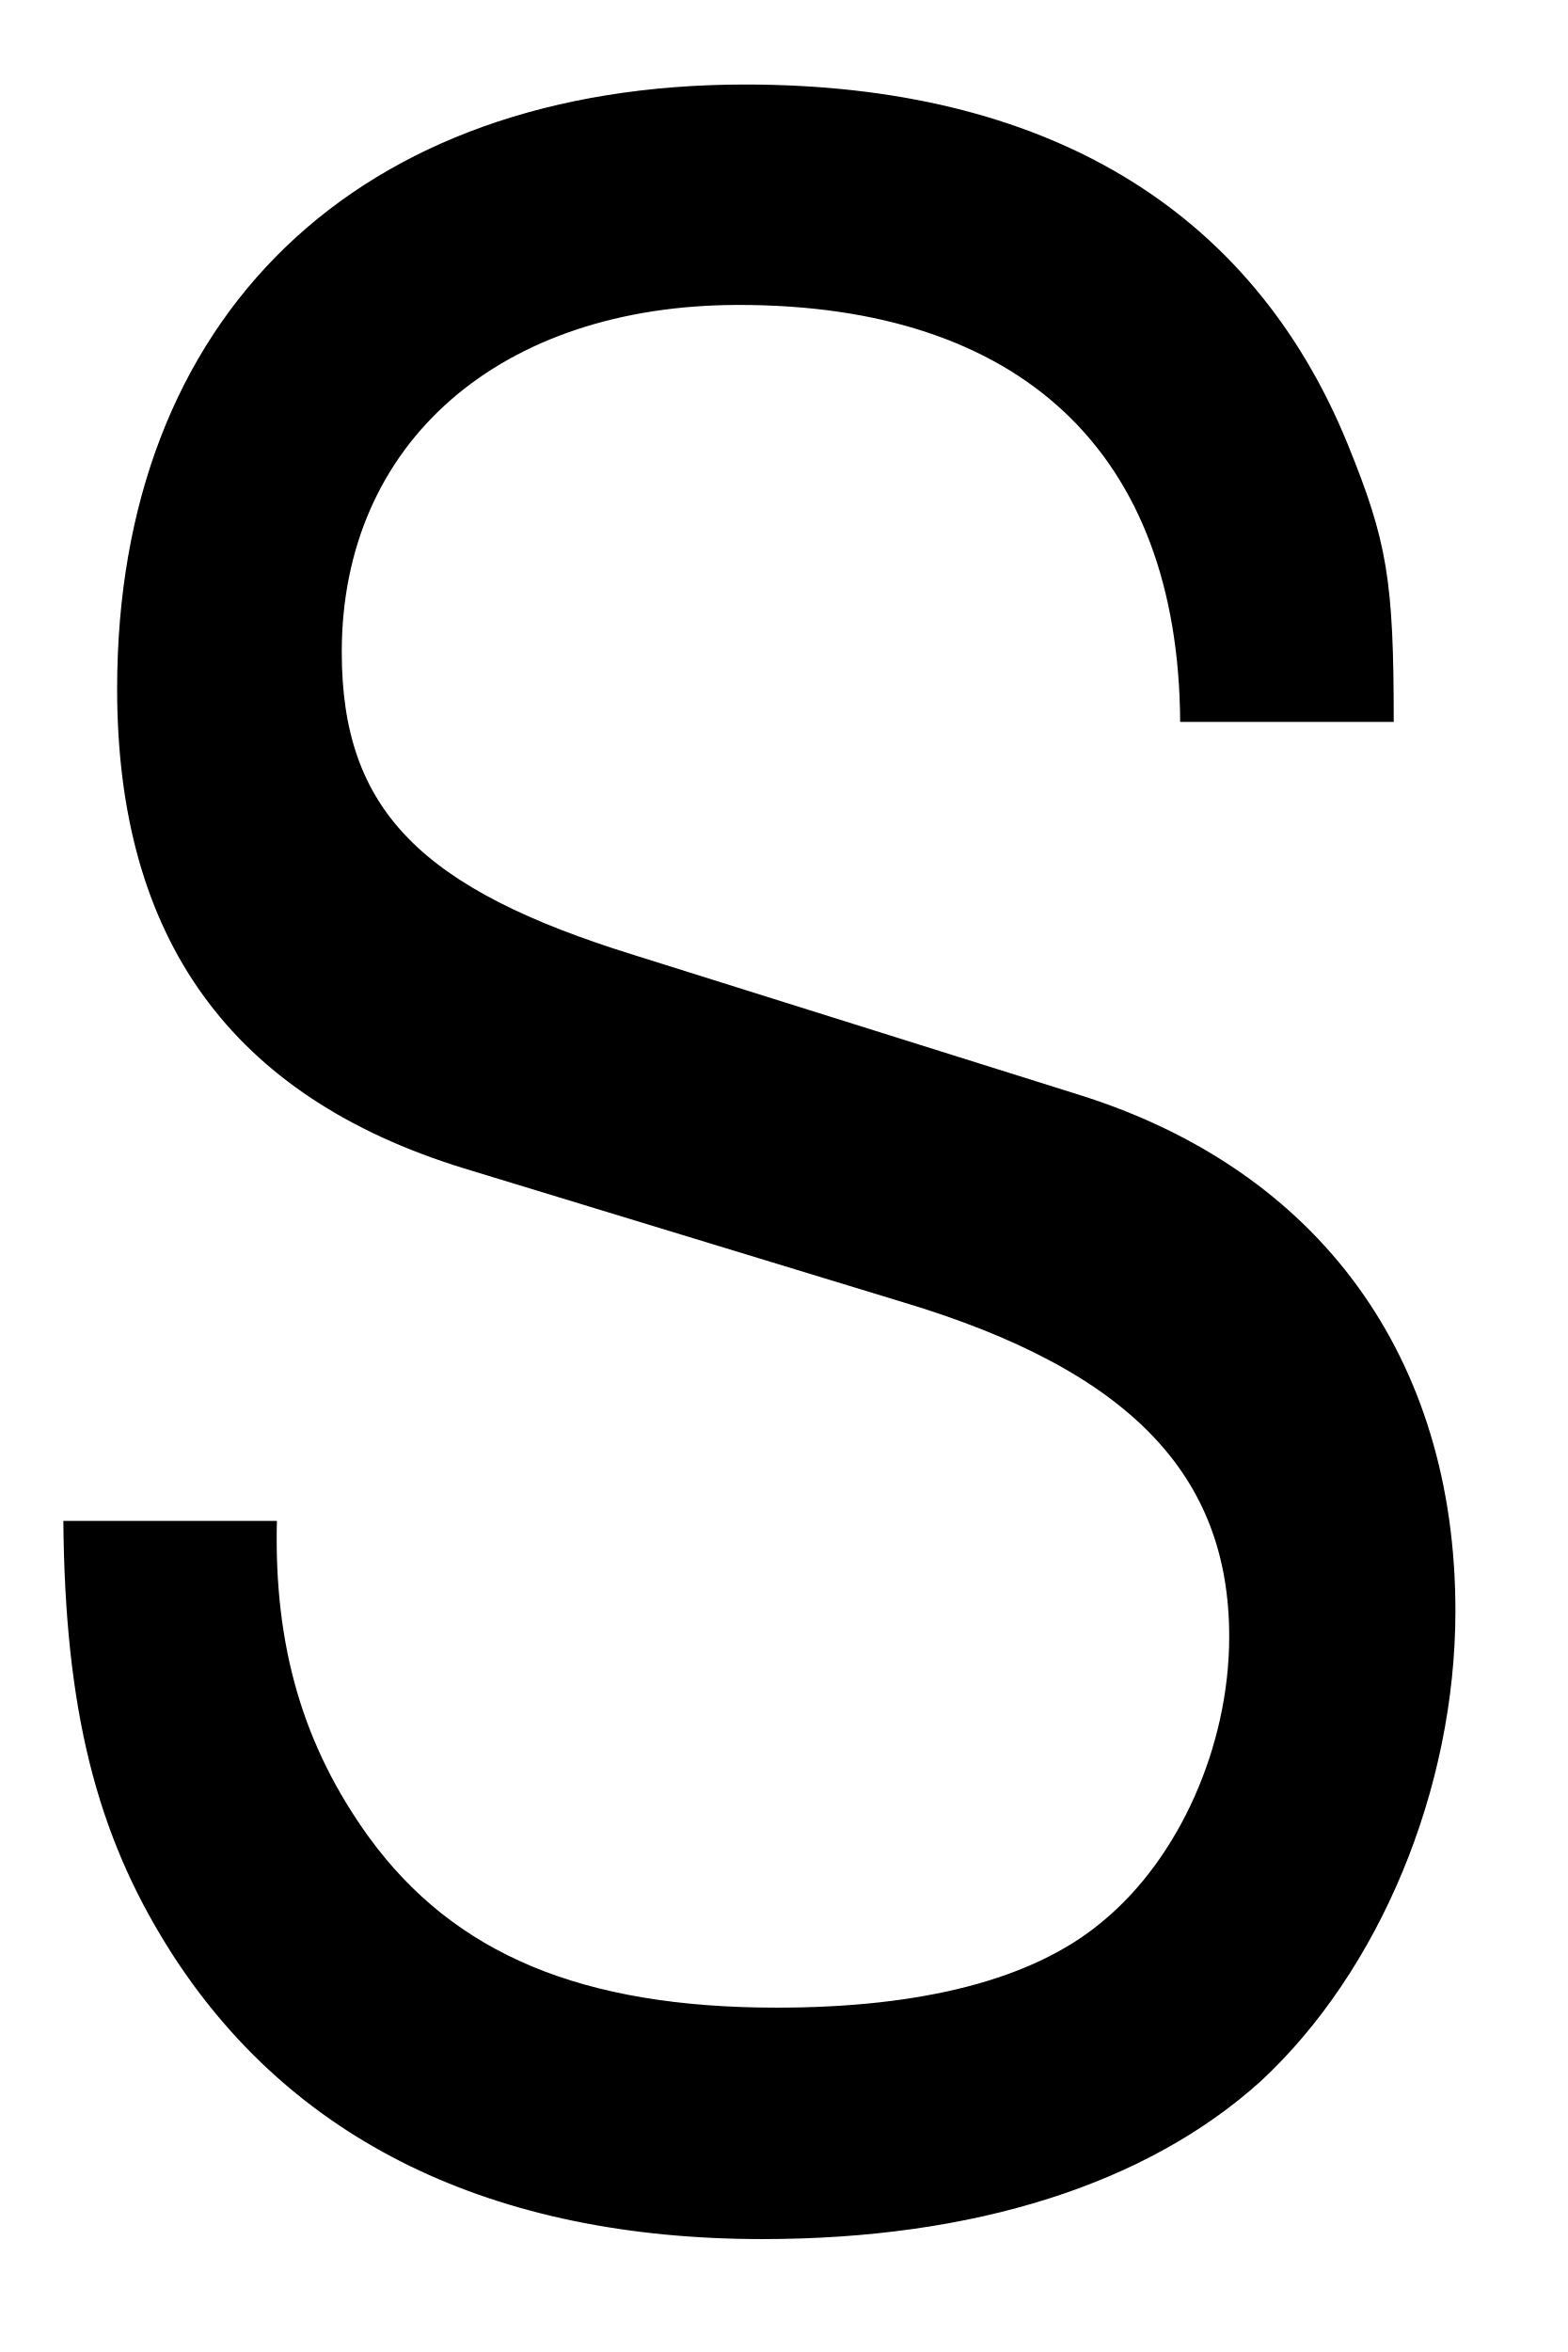
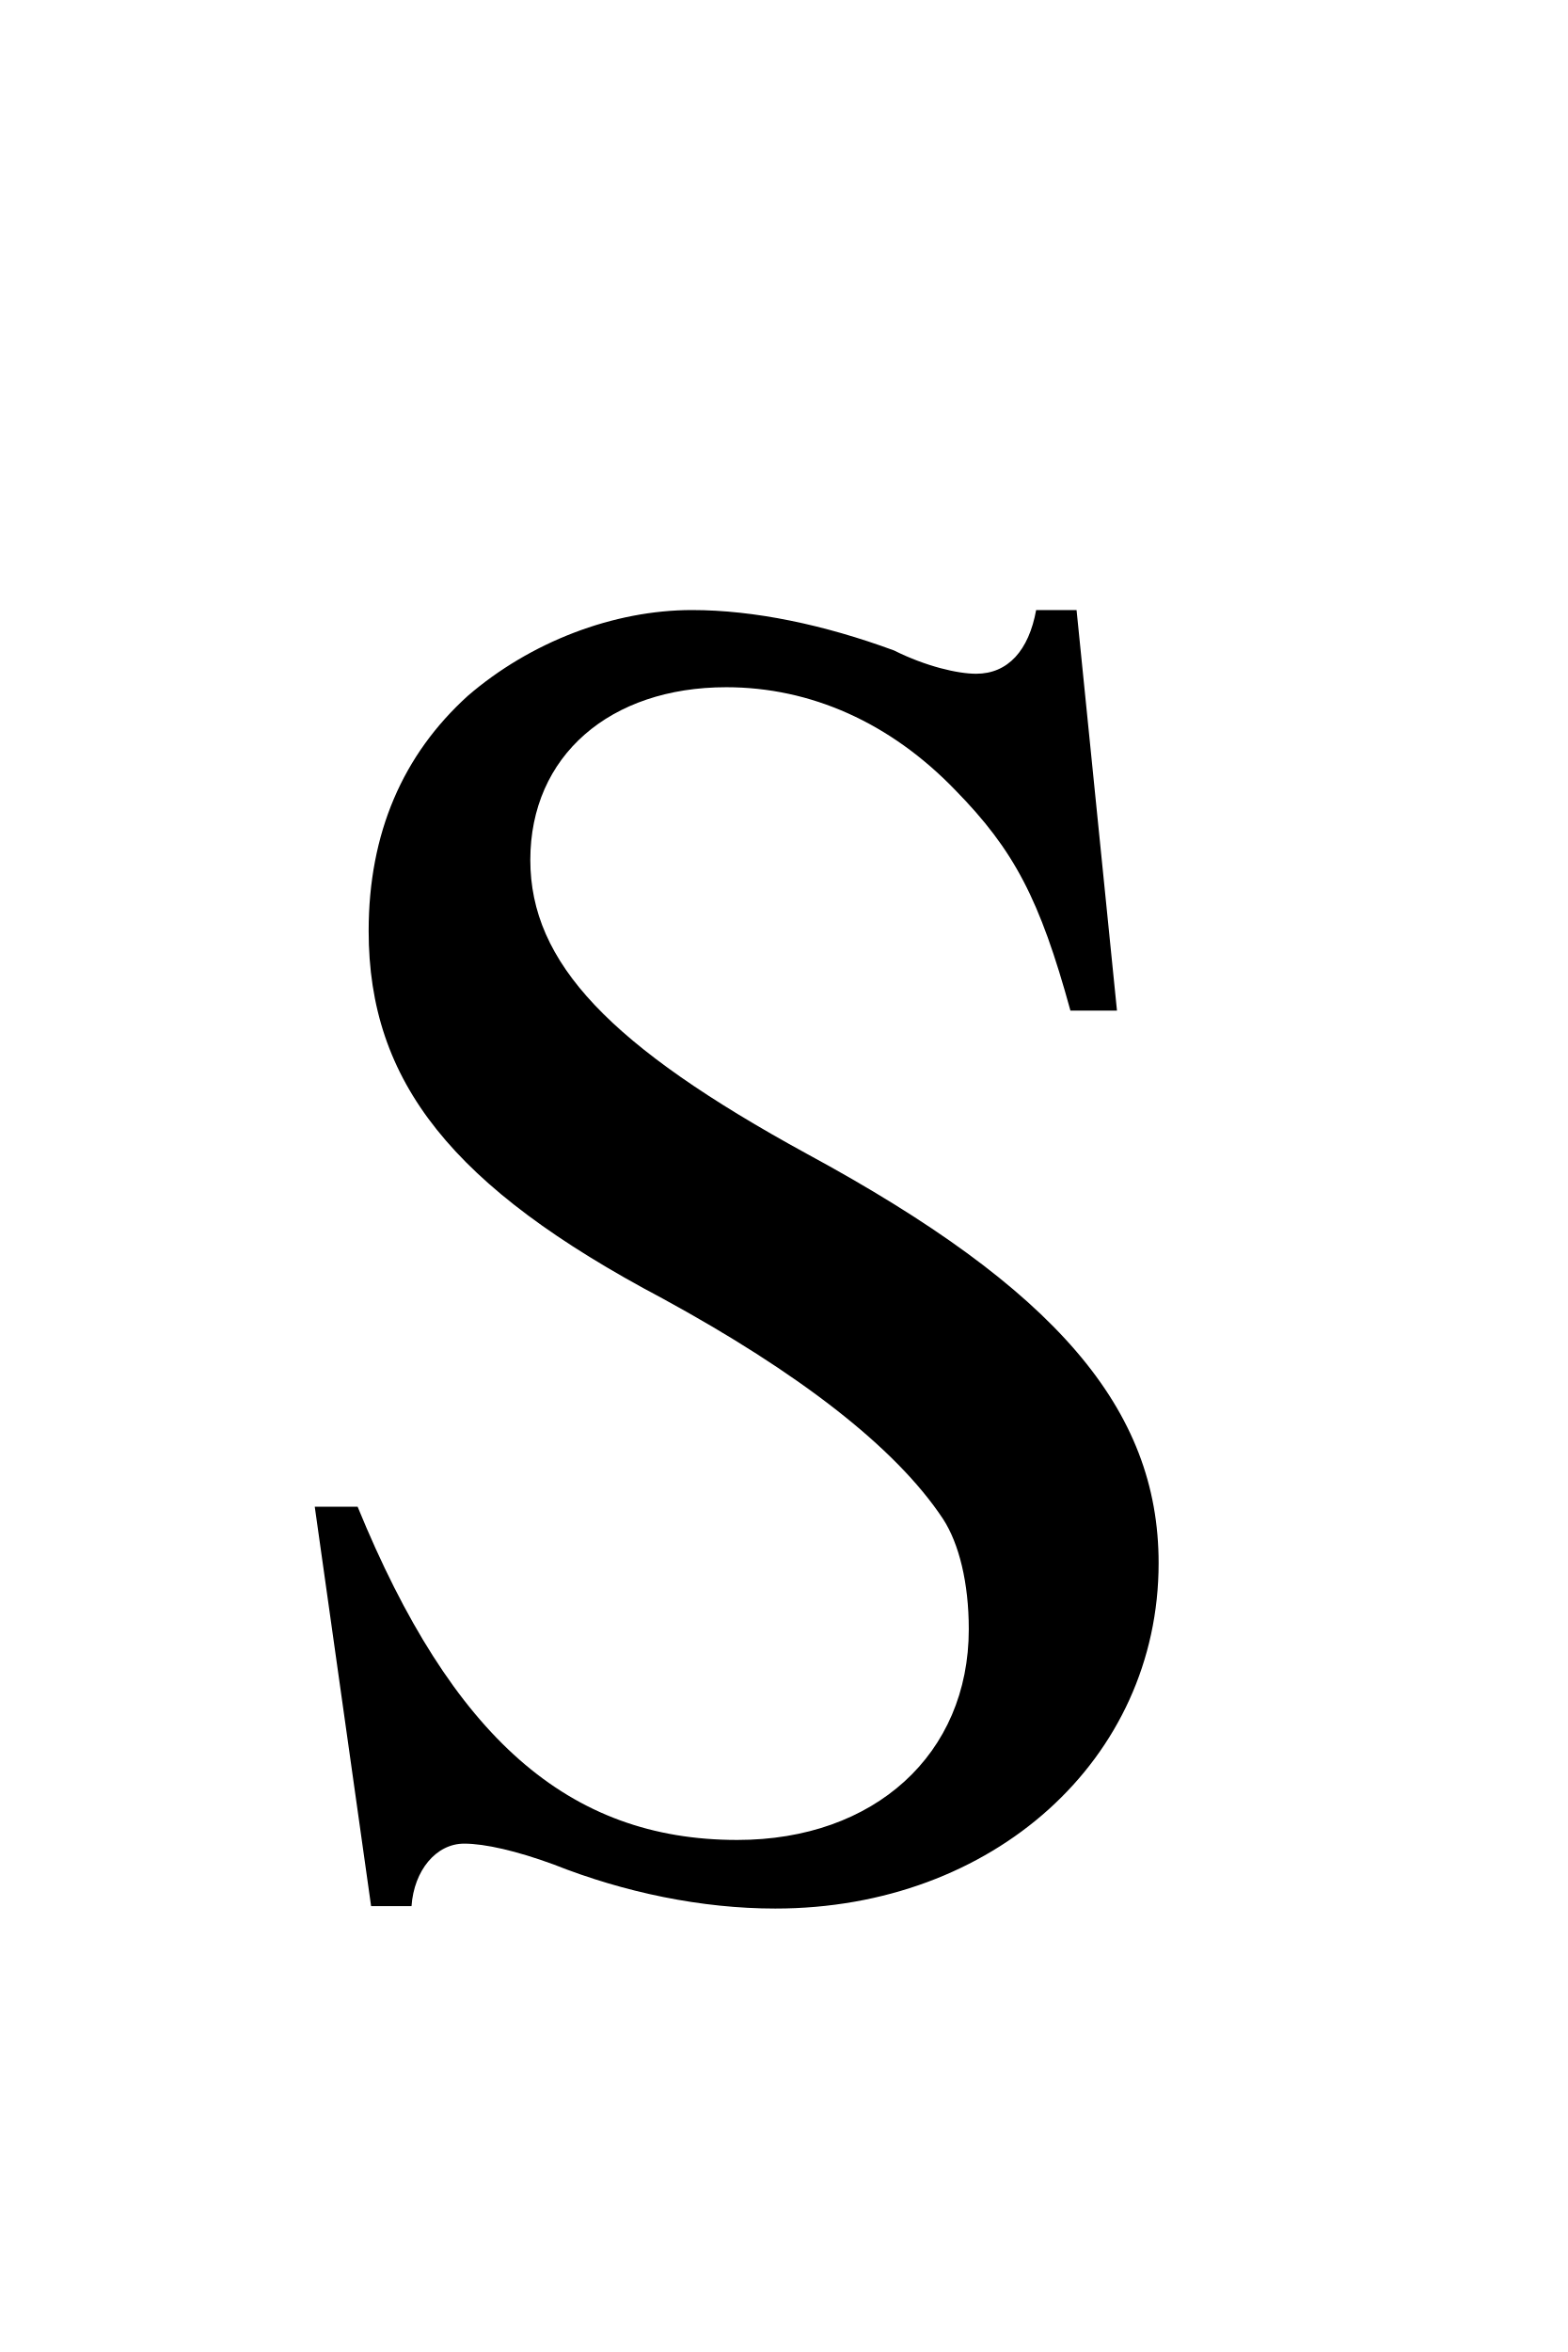
- <svg xmlns="http://www.w3.org/2000/svg" width="50" height="75">
+ <svg xmlns="http://www.w3.org/2000/svg" width="20" height="30">
  <g>
-     <text stroke="#000" transform="matrix(3.229018,0,0,3.748574,-13.01468,-82.46784) " xml:space="preserve" text-anchor="left" font-family="Helvetica, Arial, sans-serif" font-size="24" id="svg_8" y="40.5" x="3.5" fill-opacity="null" stroke-opacity="null" stroke-width="0" fill="#000000">S</text>
+     <rect fill="none" id="canvas_background" height="32" width="22" y="-1" x="-1" />
+   </g>
+   <g>
+     <text xml:space="preserve" text-anchor="left" font-family="Georgia, Times, 'Times New Roman', serif" font-size="24" id="svg_1" y="24" x="3" fill-opacity="null" stroke-opacity="null" stroke-width="0" stroke="#000" fill="#000000">S</text>
  </g>
</svg>
